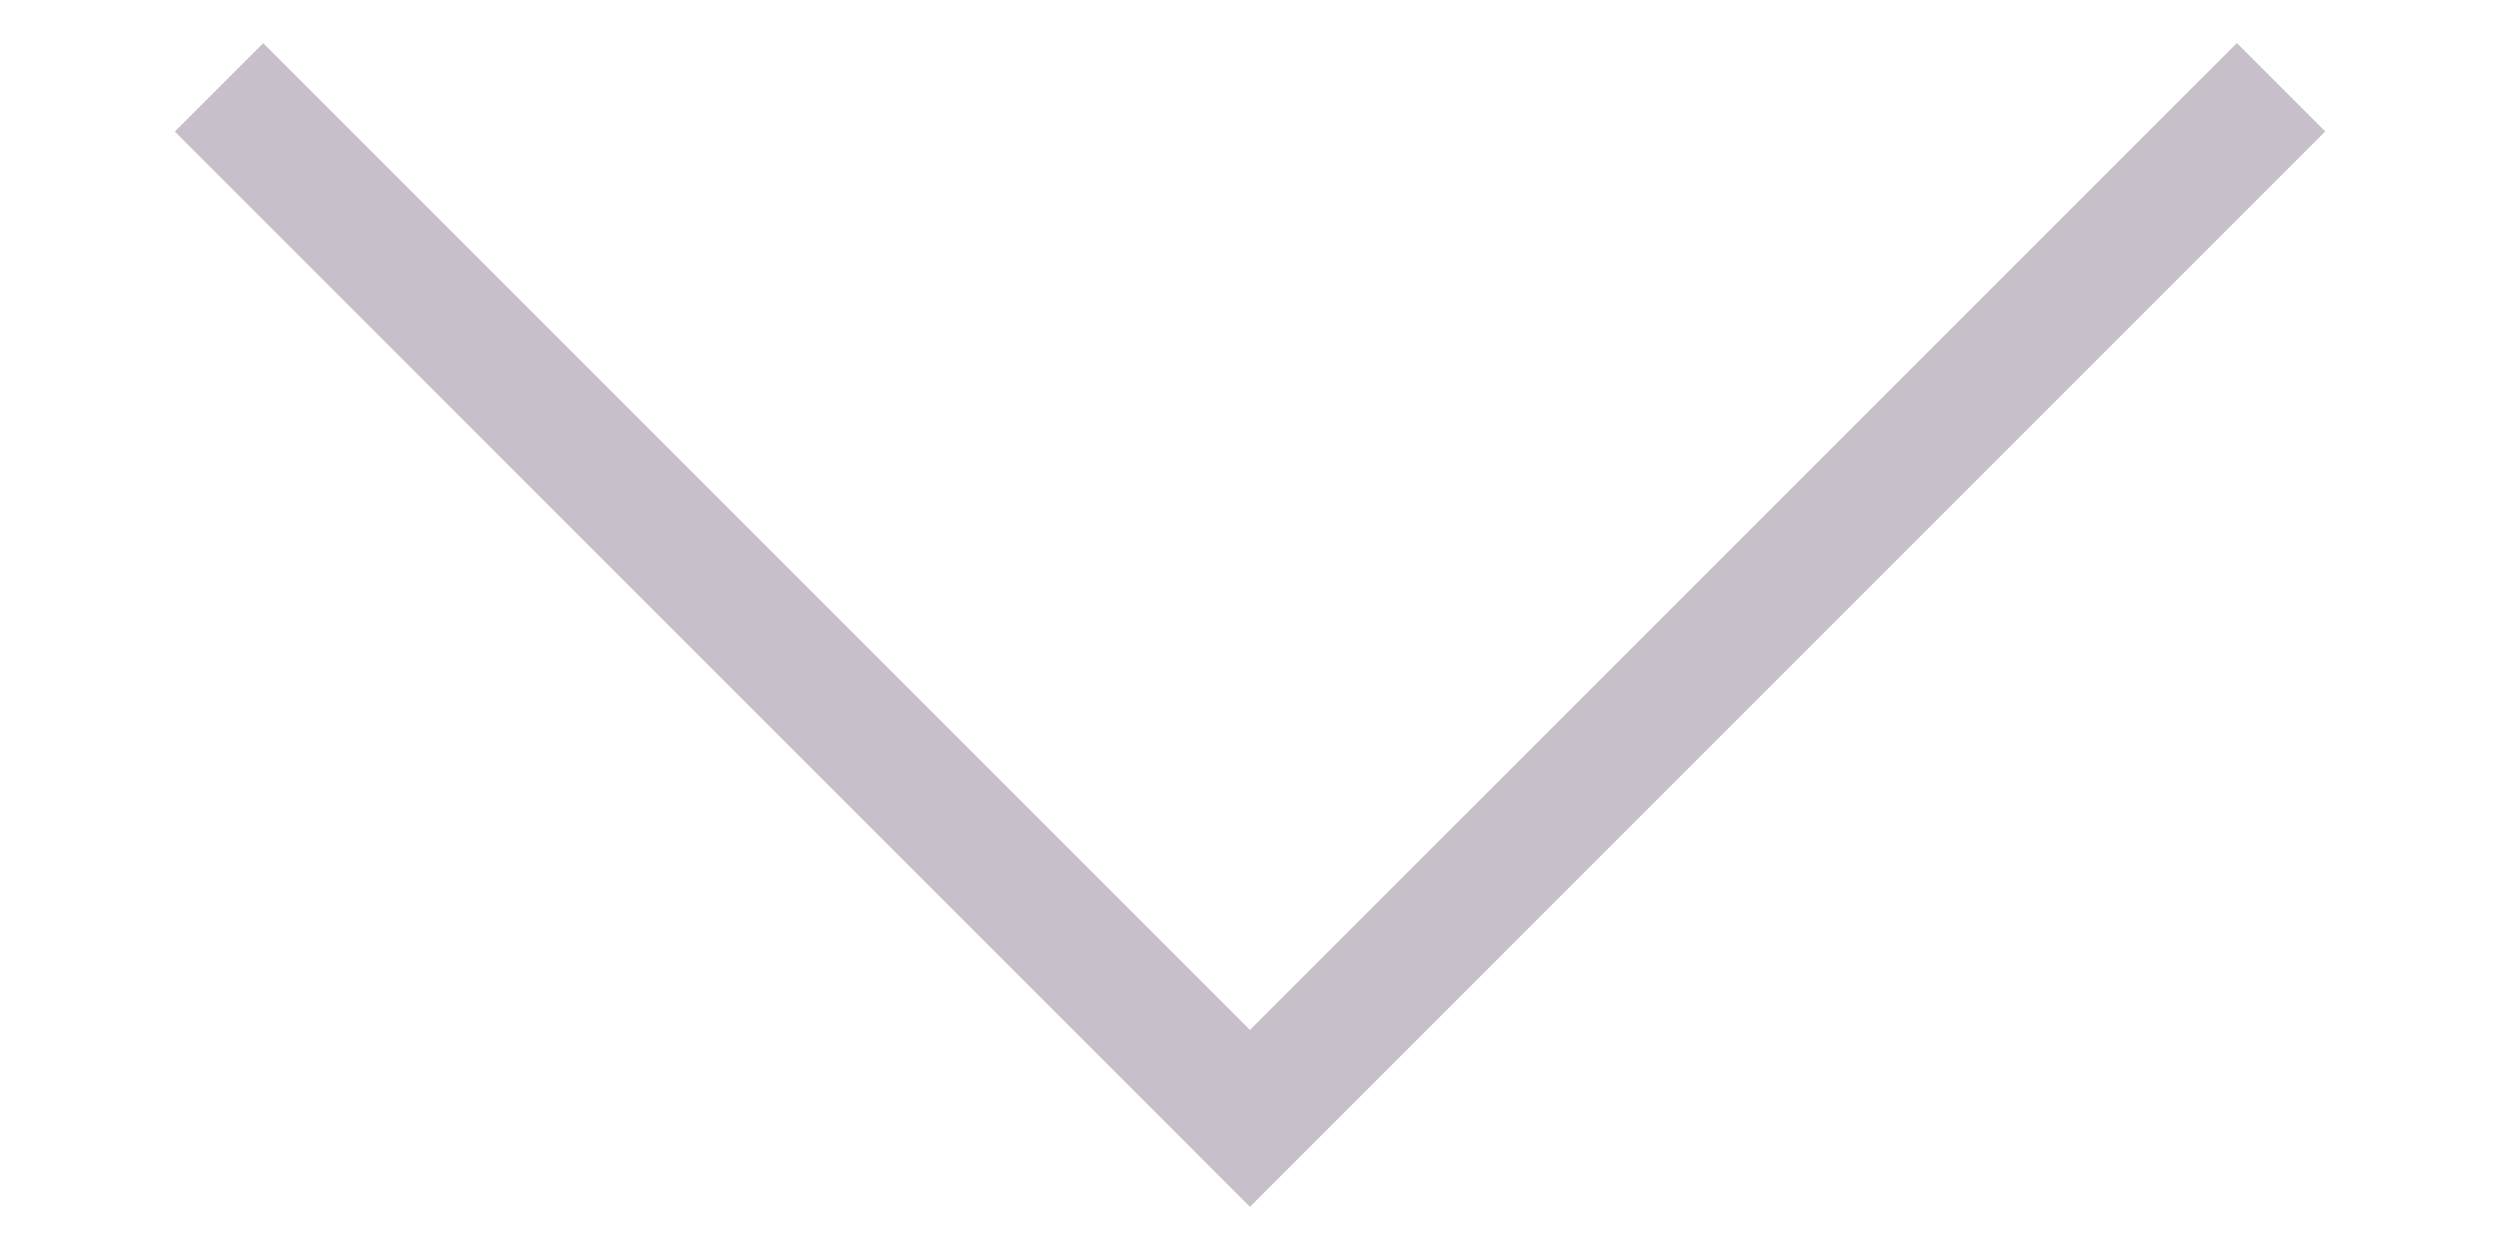
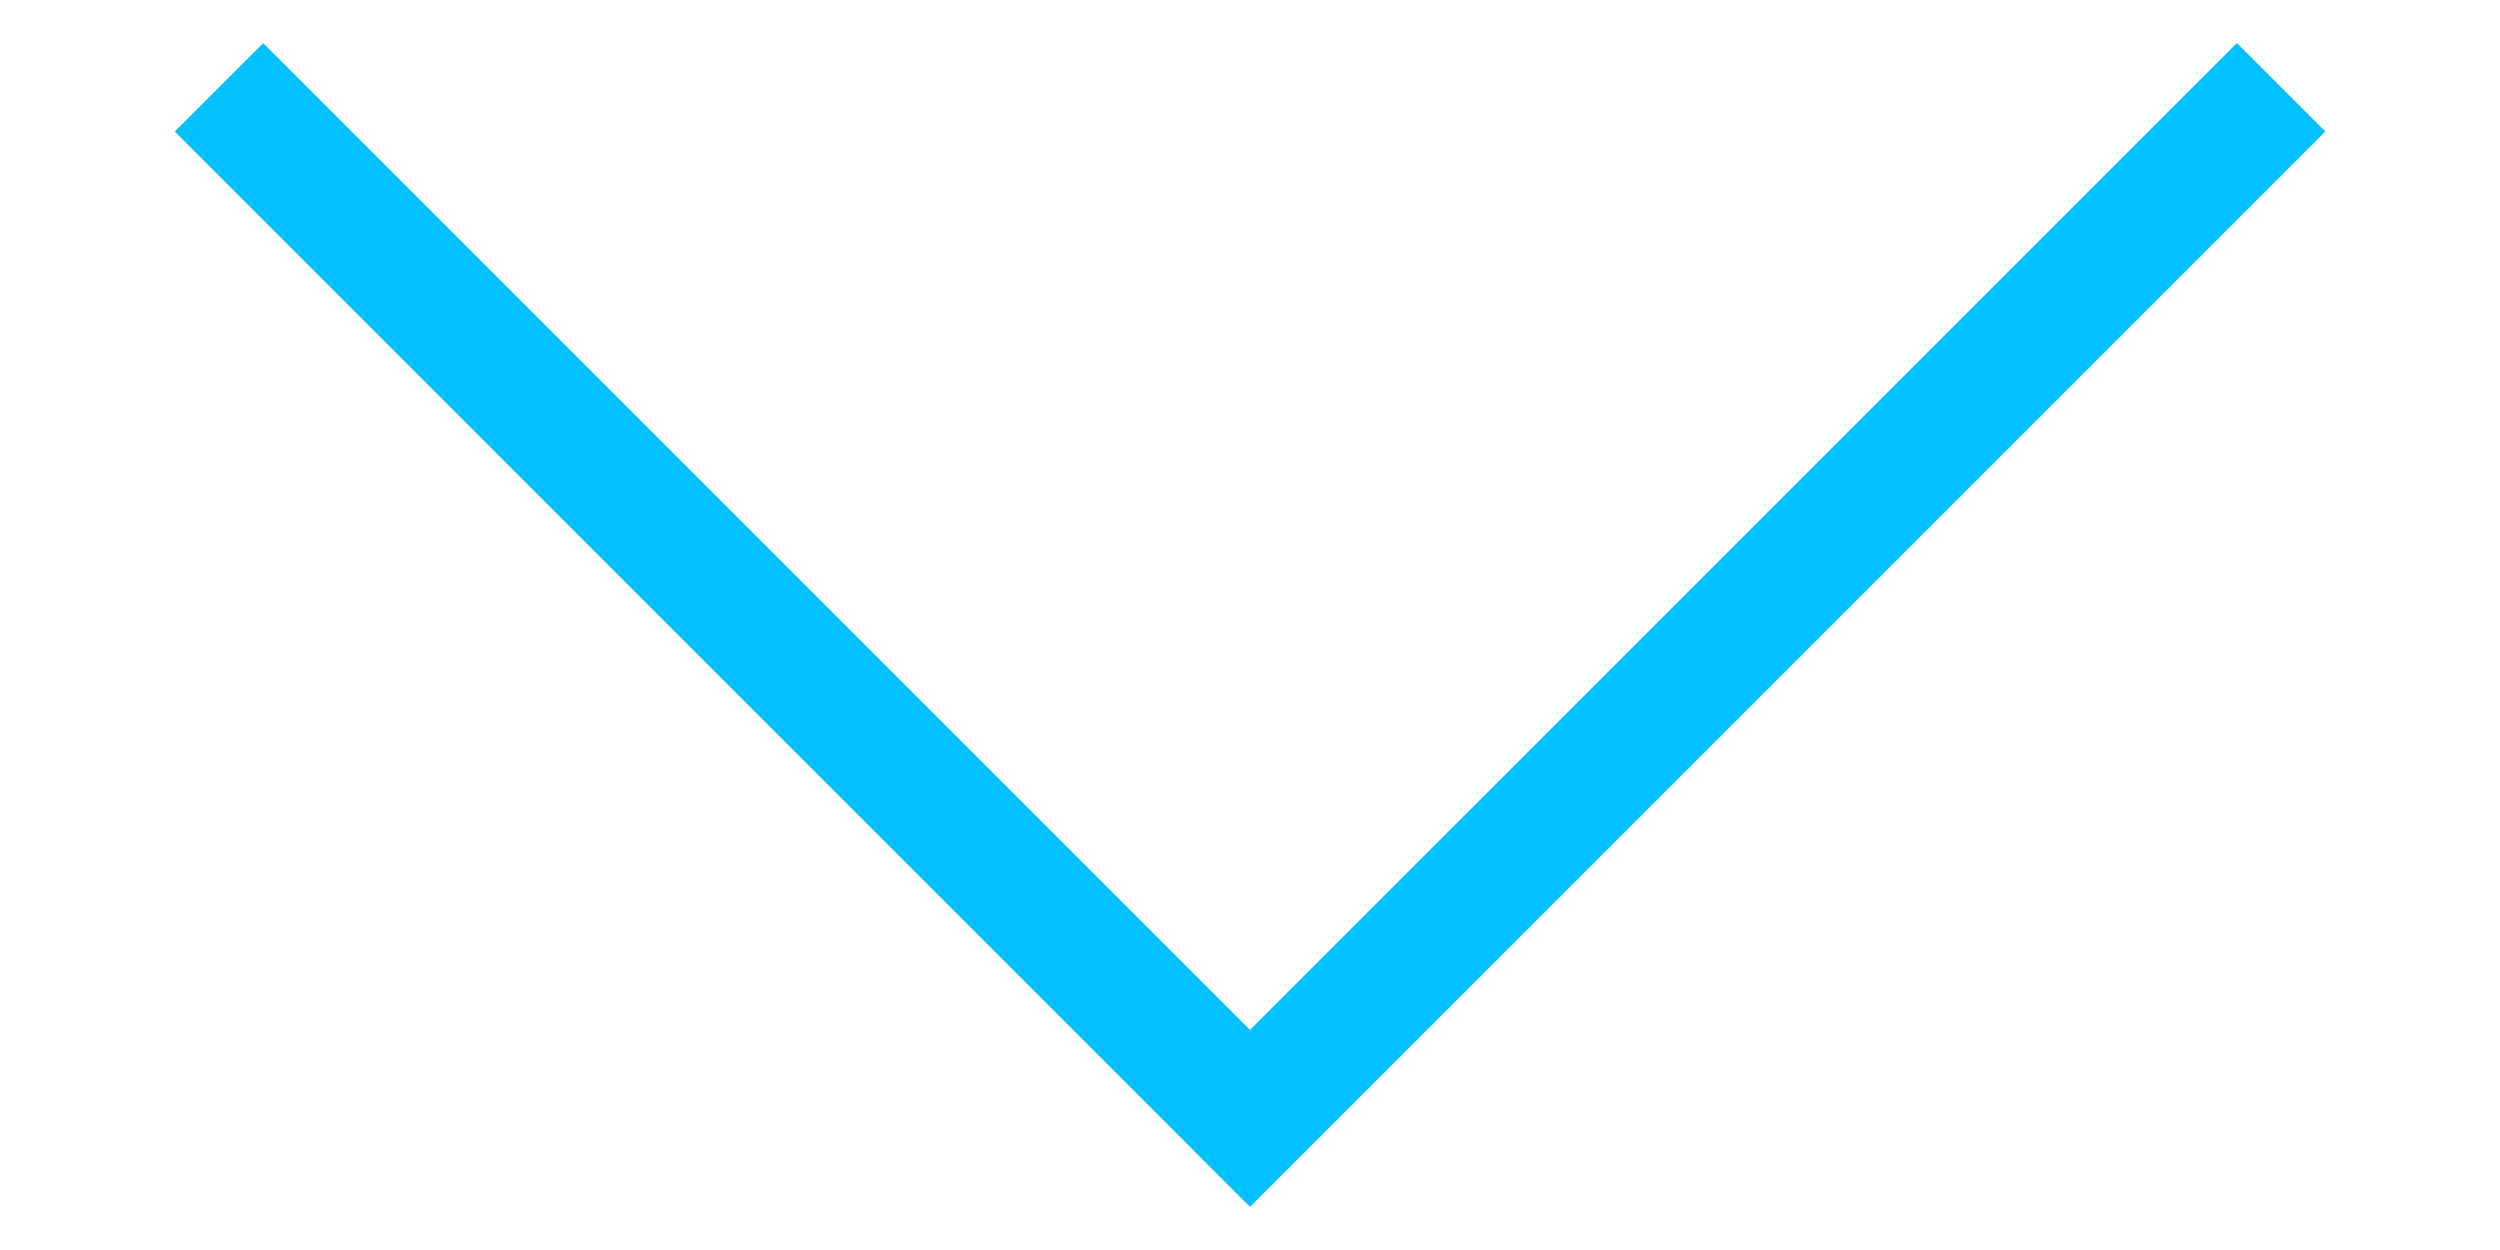
<svg xmlns="http://www.w3.org/2000/svg" version="1.1" x="0px" viewBox="30 40 40 20">
-   <path fill="#c7bfc9" d="M49.999,56.479L65.79,40.689l1.414,1.414L49.999,59.309L32.797,42.105l1.414-1.414L49.999,56.479z" />
+   <path fill="#00c0ff" d="M49.999,56.479L65.79,40.689l1.414,1.414L49.999,59.309L32.797,42.105l1.414-1.414L49.999,56.479z" />
</svg>
